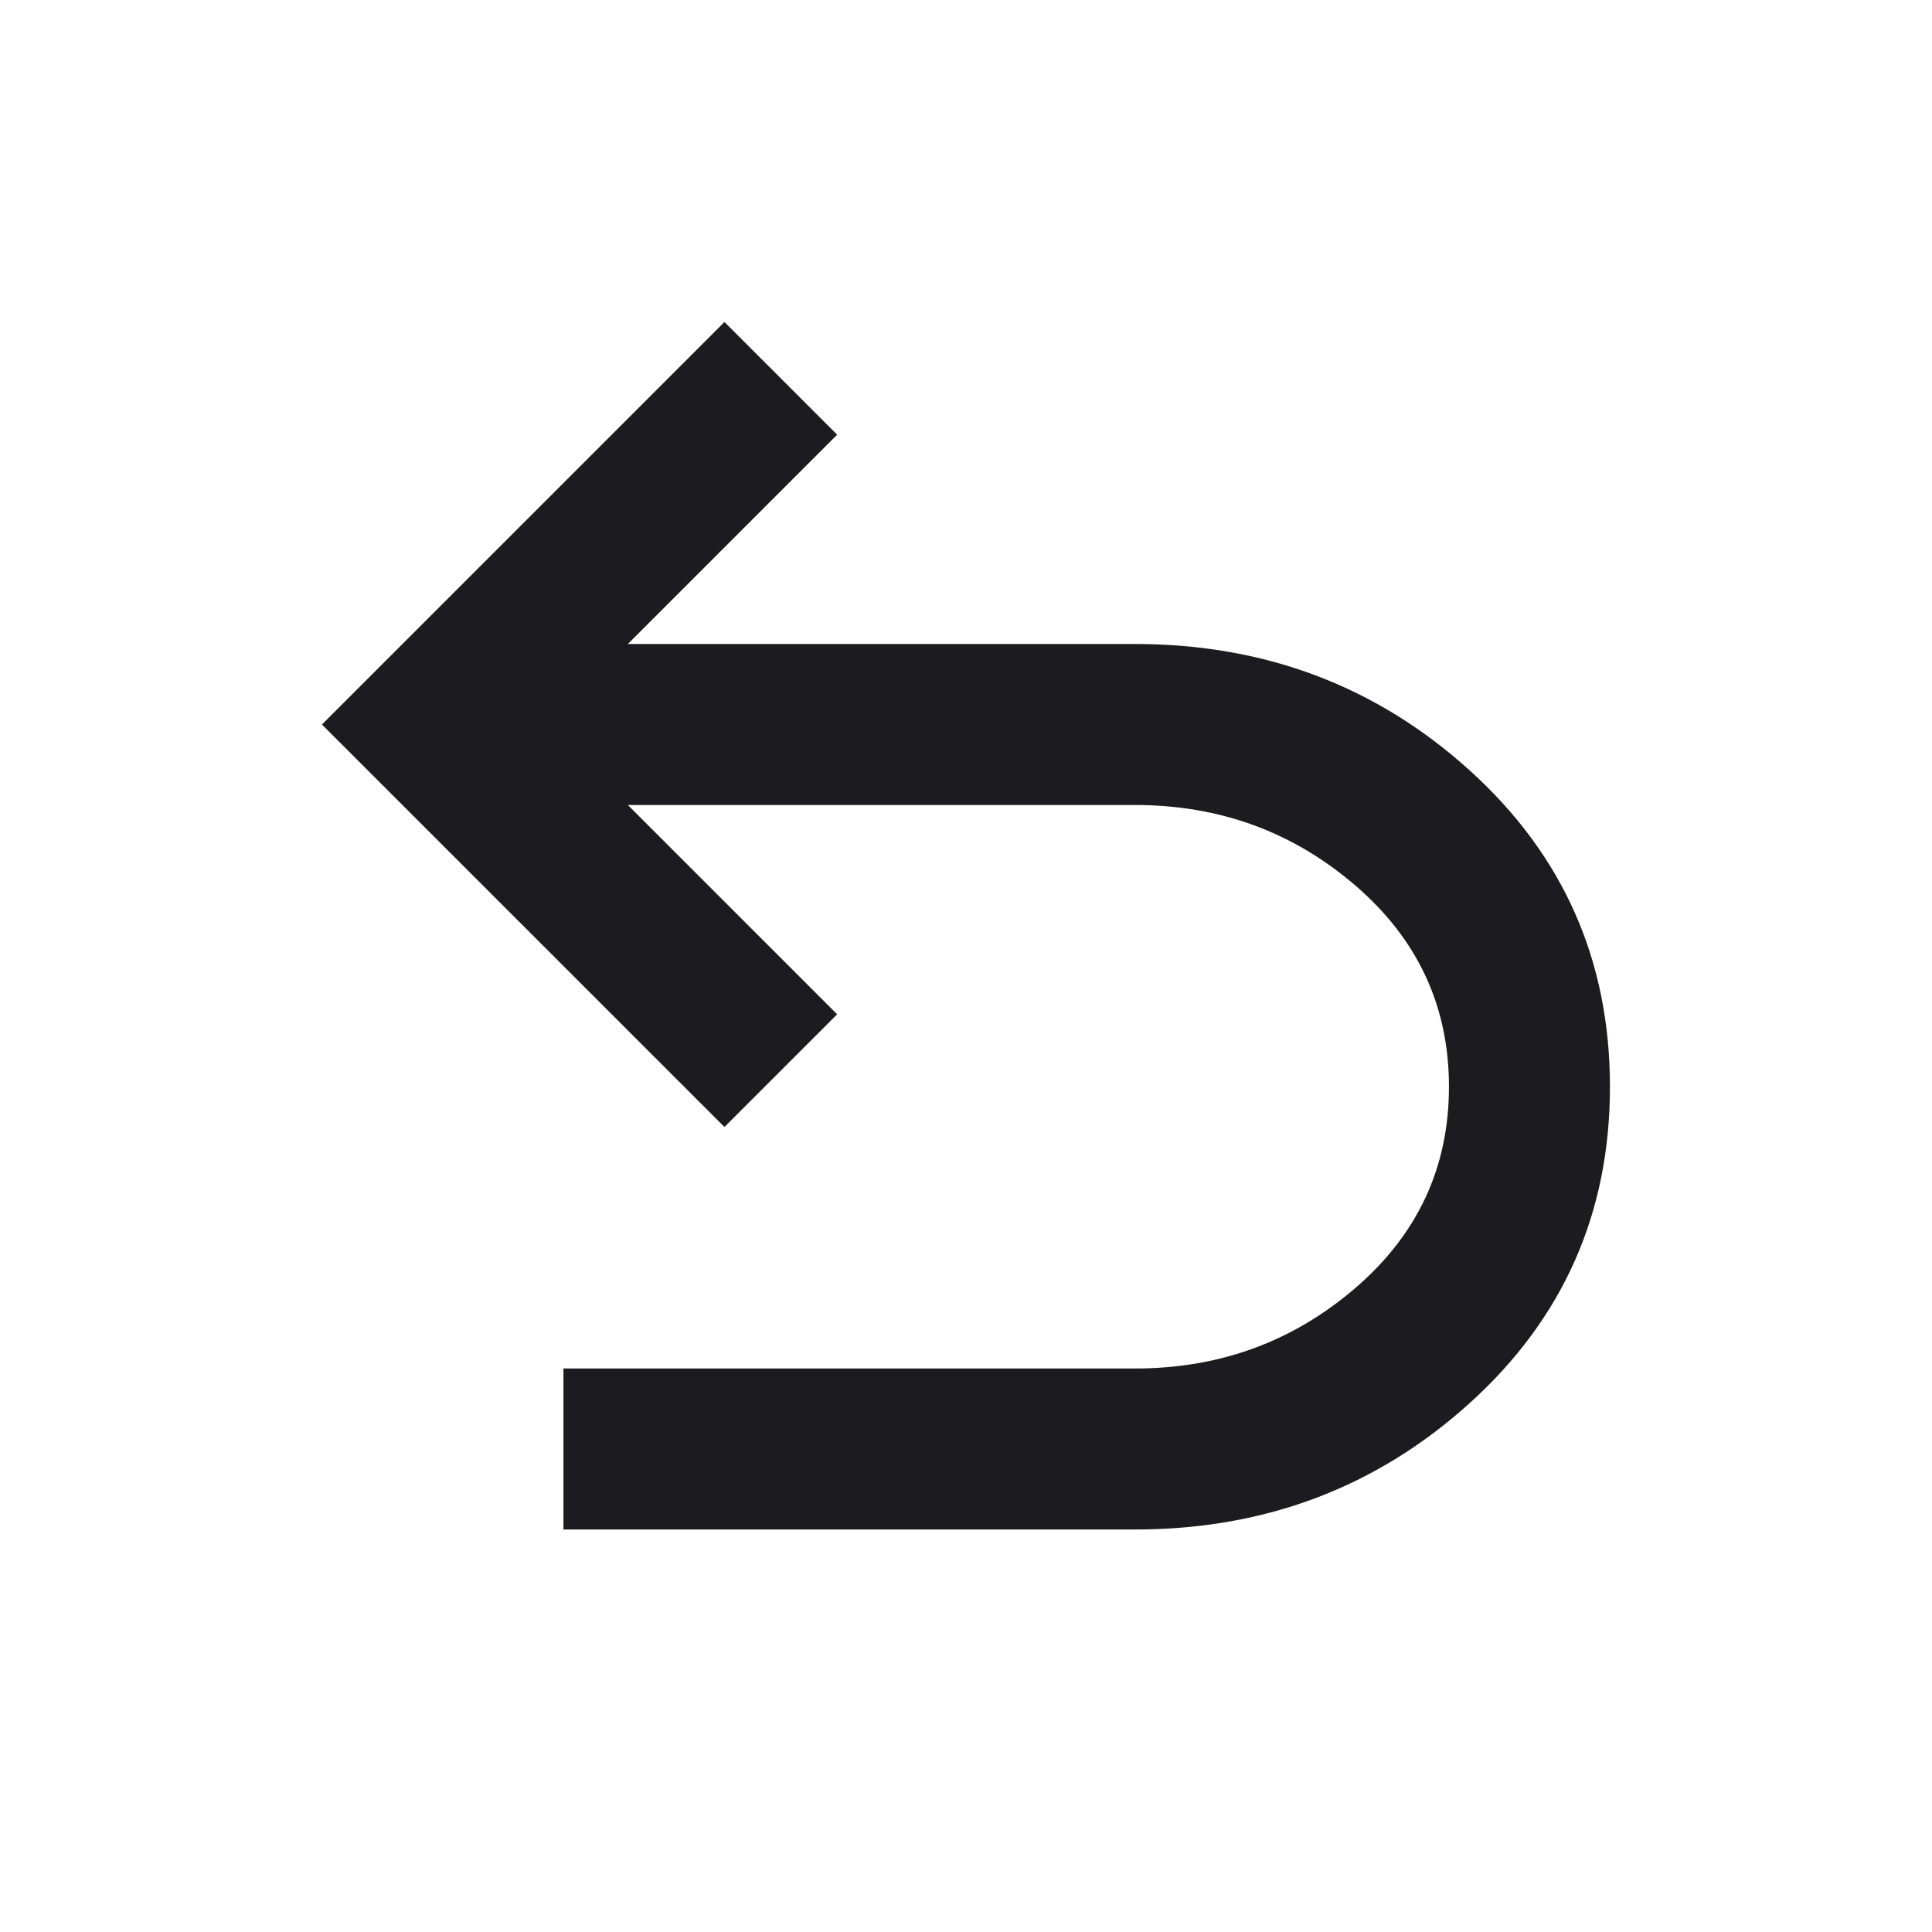
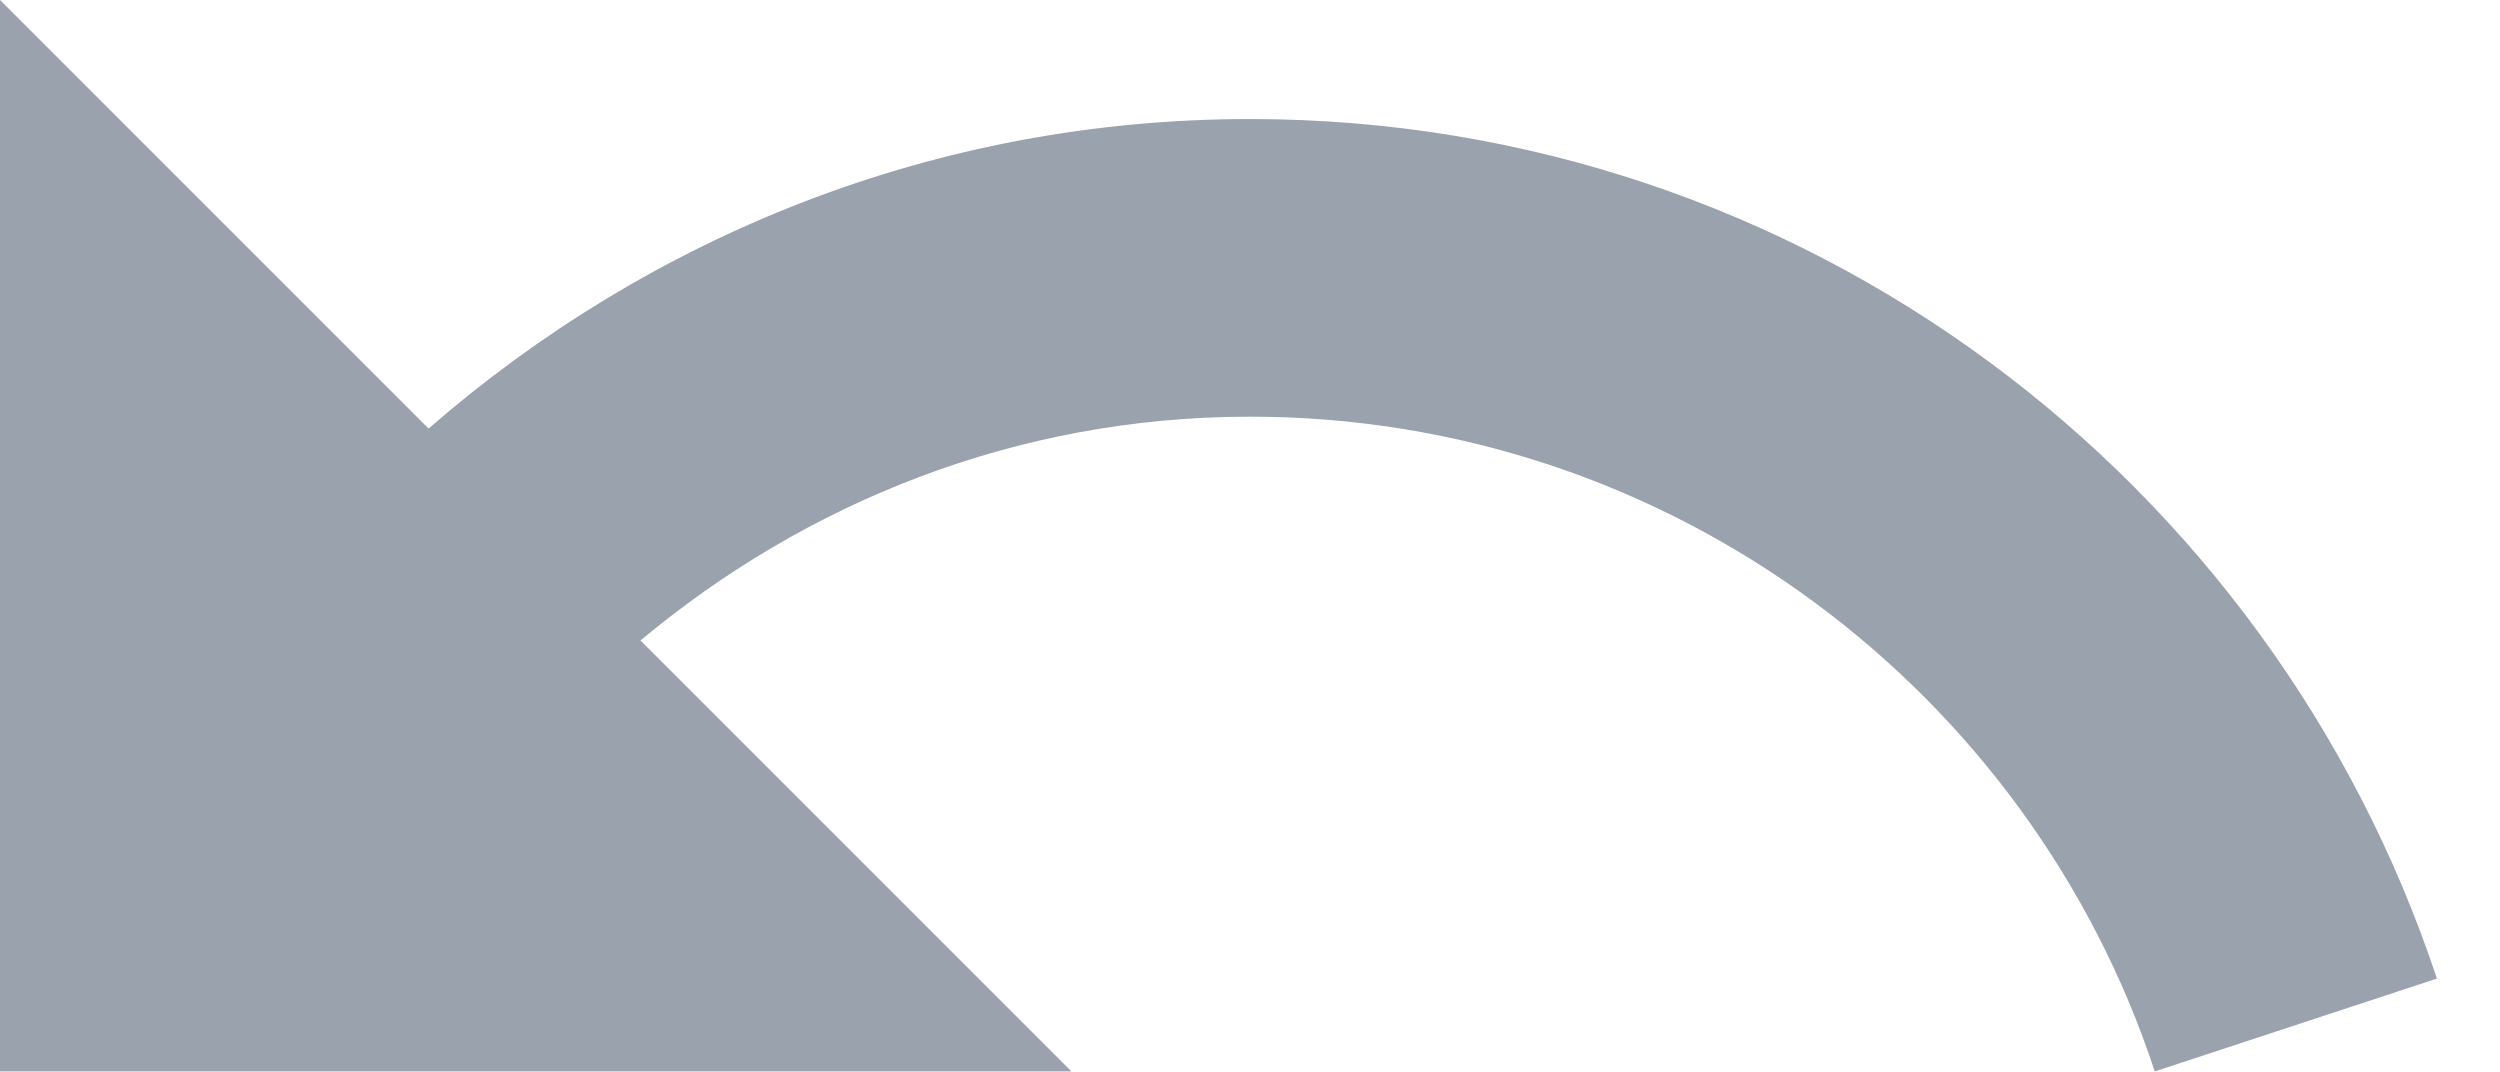
- <svg xmlns="http://www.w3.org/2000/svg" width="42" height="42" viewBox="0 0 42 42" fill="none">
-   <mask id="mask0_40_532" style="mask-type:alpha" maskUnits="userSpaceOnUse" x="0" y="0" width="42" height="42">
-     <rect width="42" height="42" fill="#D9D9D9" />
-   </mask>
-   <g mask="url(#mask0_40_532)">
-     <path d="M12.249 33.25V29.75H24.674C26.512 29.75 28.108 29.167 29.464 28C30.821 26.833 31.499 25.375 31.499 23.625C31.499 21.875 30.821 20.417 29.464 19.25C28.108 18.083 26.512 17.5 24.674 17.5H13.649L18.199 22.05L15.749 24.5L6.999 15.75L15.749 7L18.199 9.45L13.649 14H24.674C27.503 14 29.932 14.919 31.959 16.756C33.986 18.594 34.999 20.883 34.999 23.625C34.999 26.367 33.986 28.656 31.959 30.494C29.932 32.331 27.503 33.25 24.674 33.25H12.249Z" fill="#1C1B1F" />
-   </g>
+ <svg xmlns="http://www.w3.org/2000/svg" width="21" height="9" viewBox="0 0 21 9" fill="none">
+   <path d="M10.5 1C7.85 1 5.45 1.99 3.6 3.6L0 0V9H9L5.38 5.38C6.77 4.22 8.54 3.5 10.5 3.5C14.04 3.5 17.05 5.81 18.1 9L20.47 8.22C19.08 4.03 15.15 1 10.5 1Z" fill="#99A2AD" />
</svg>
